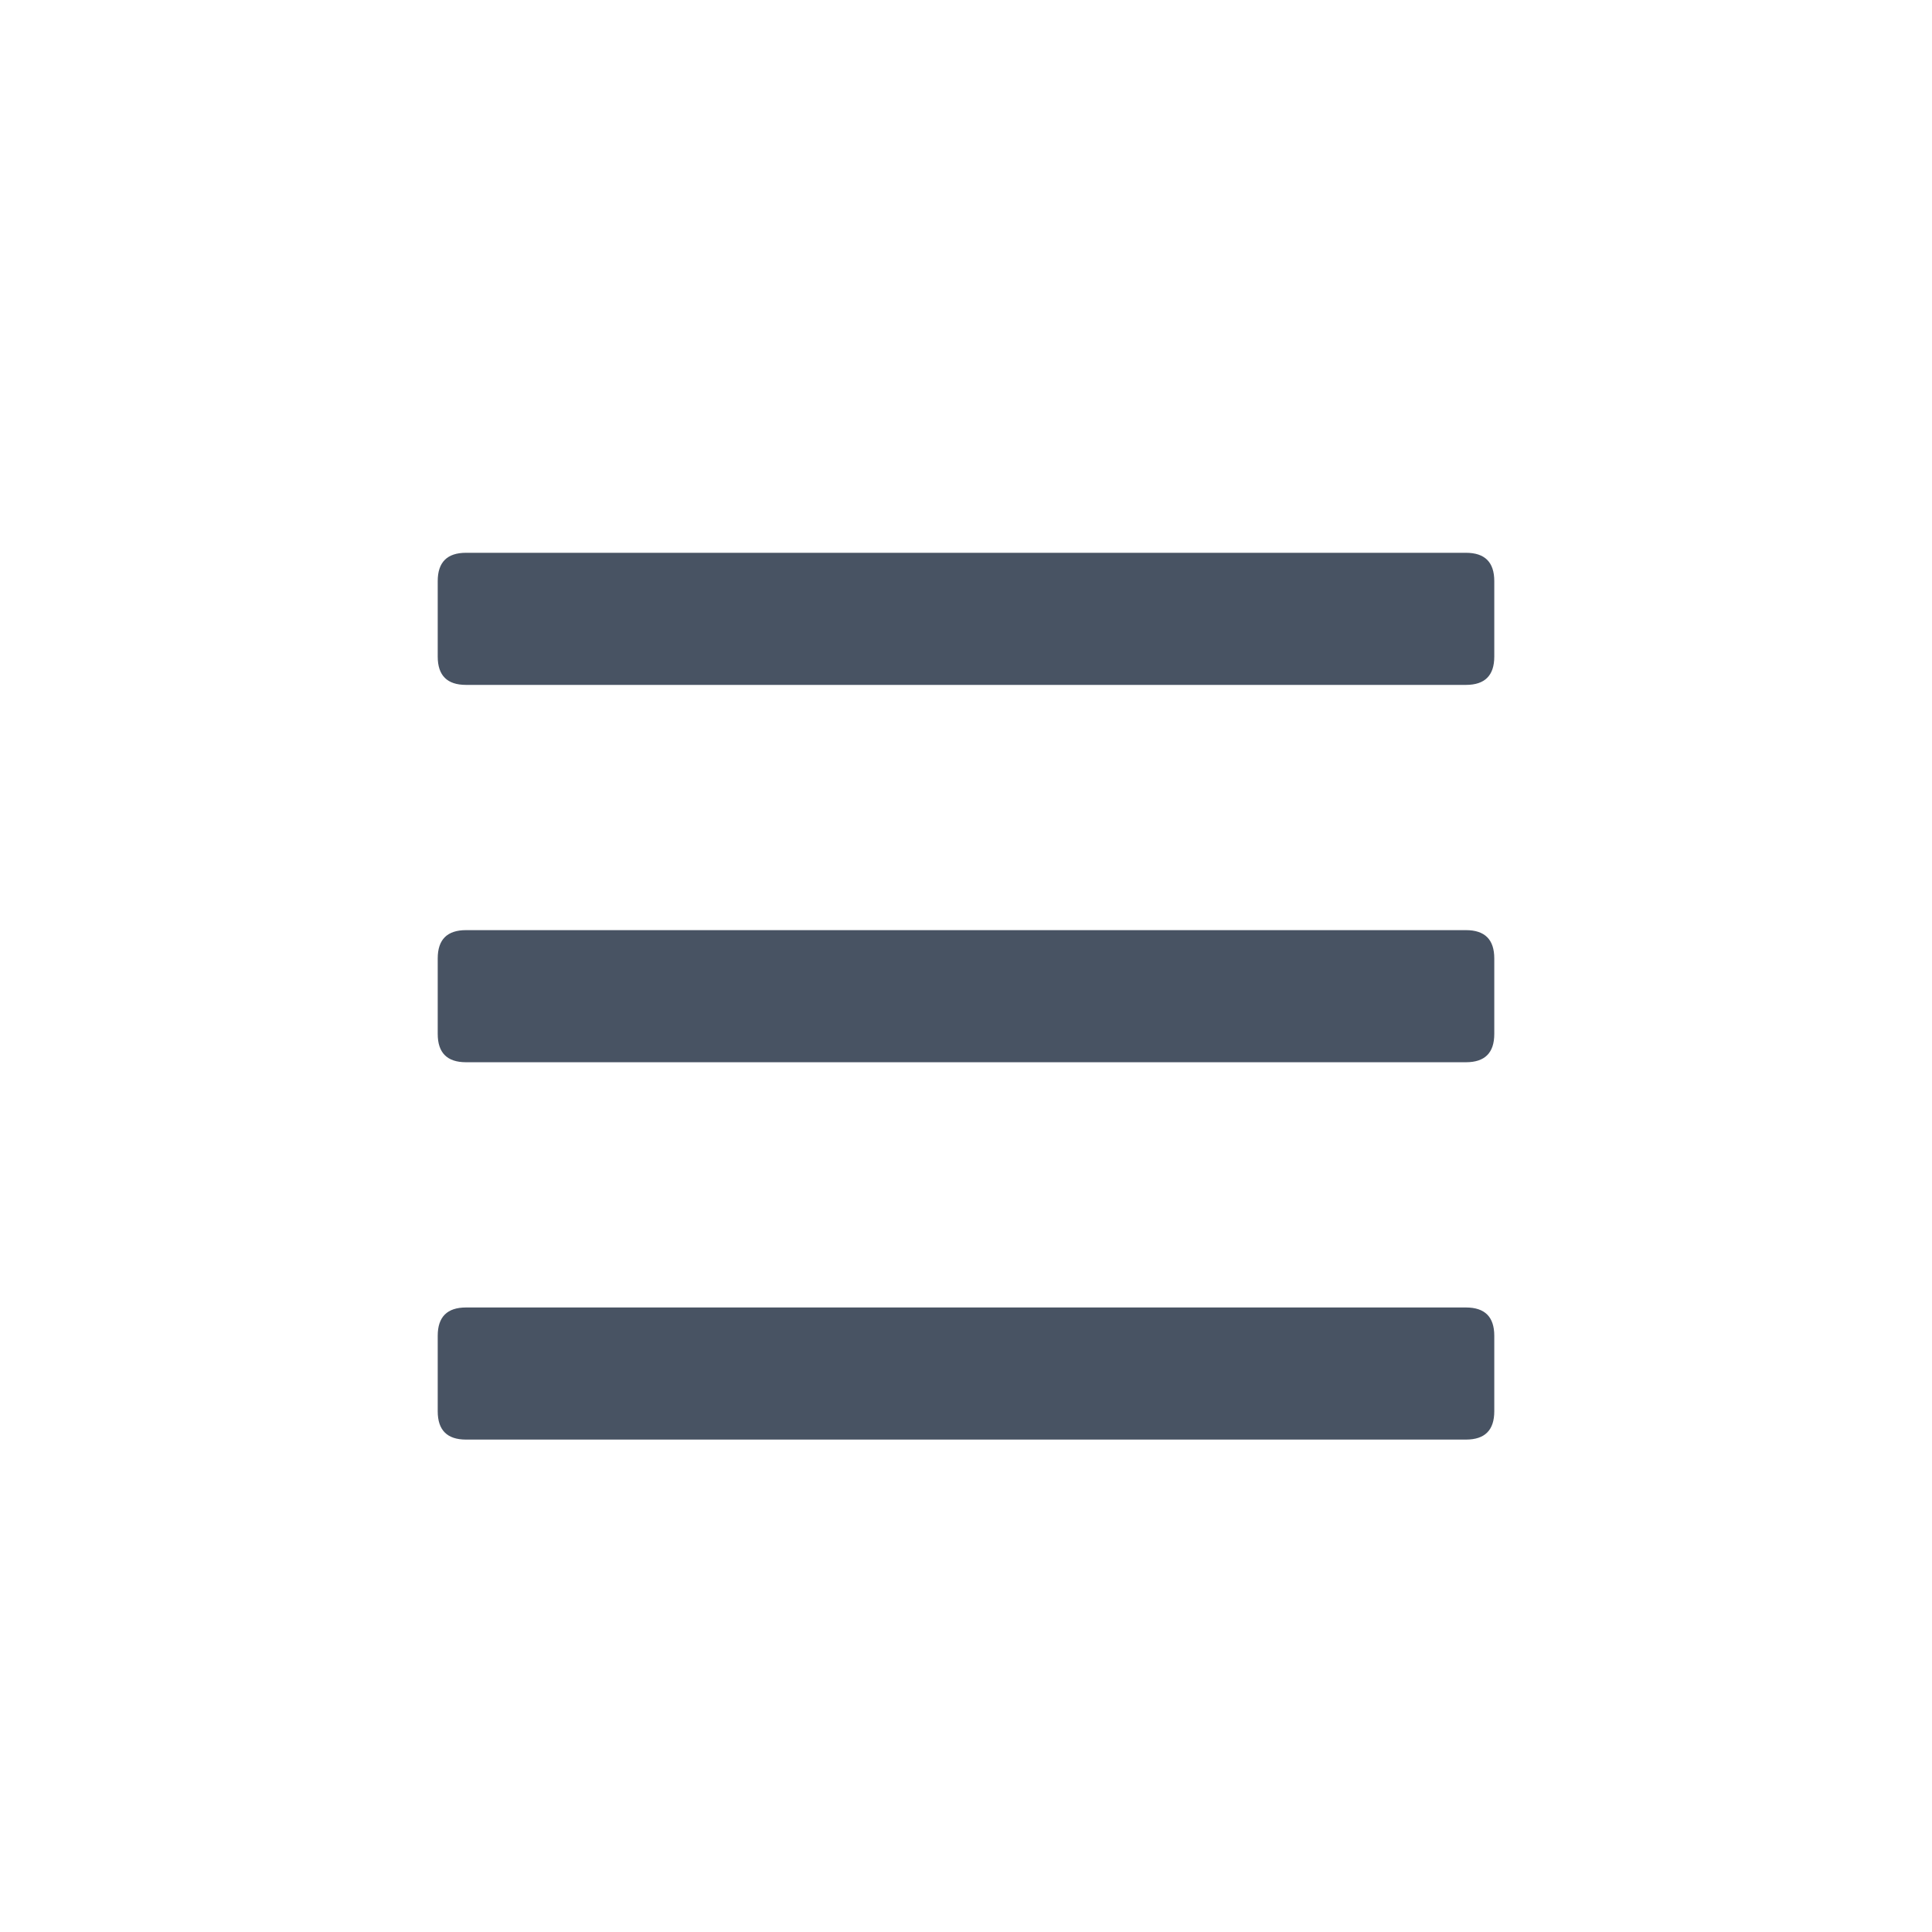
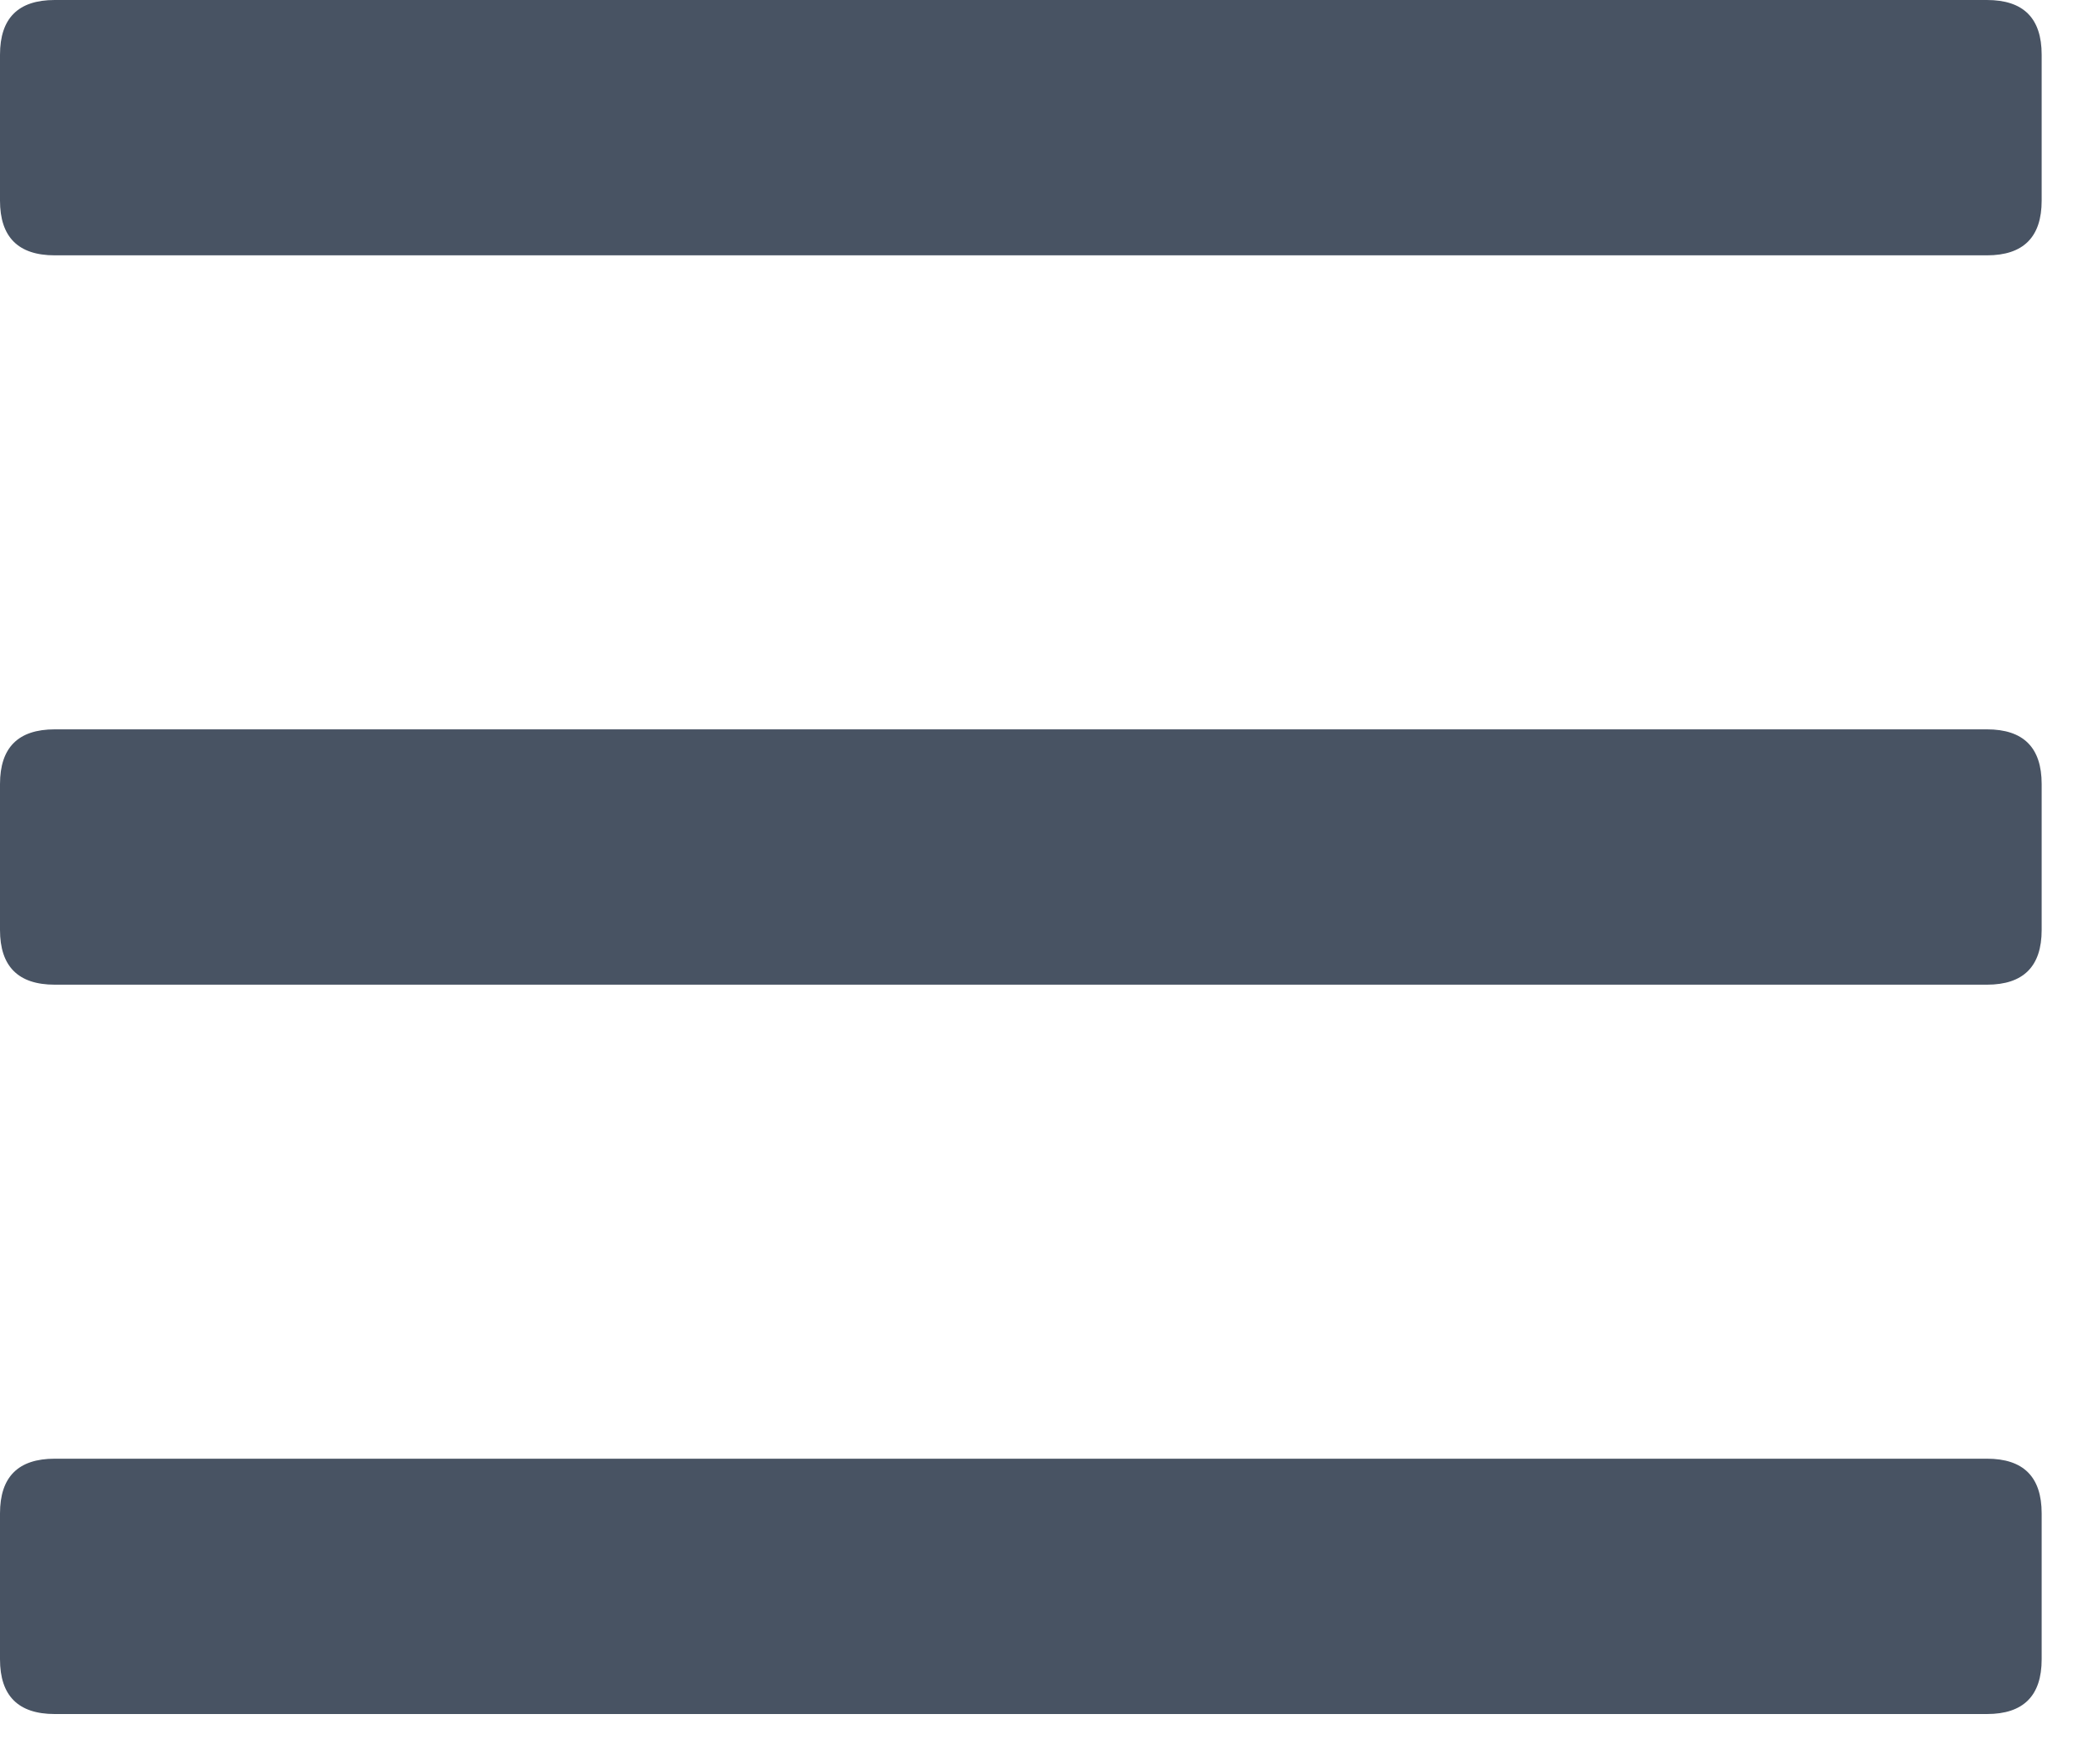
- <svg xmlns="http://www.w3.org/2000/svg" width="32" height="32" viewBox="0 0 32 32" fill="none">
-   <path d="M24.281 11.344H7.719C7.406 11.344 7.25 11.188 7.25 10.875V9.625C7.25 9.312 7.406 9.156 7.719 9.156H24.281C24.594 9.156 24.75 9.312 24.75 9.625V10.875C24.75 11.188 24.594 11.344 24.281 11.344ZM24.281 17.594H7.719C7.406 17.594 7.25 17.438 7.25 17.125V15.875C7.25 15.562 7.406 15.406 7.719 15.406H24.281C24.594 15.406 24.75 15.562 24.75 15.875V17.125C24.75 17.438 24.594 17.594 24.281 17.594ZM24.281 23.844H7.719C7.406 23.844 7.25 23.688 7.25 23.375V22.125C7.25 21.812 7.406 21.656 7.719 21.656H24.281C24.594 21.656 24.75 21.812 24.75 22.125V23.375C24.75 23.688 24.594 23.844 24.281 23.844Z" fill="#485363" />
+ <svg xmlns="http://www.w3.org/2000/svg" width="18" height="15" viewBox="0 0 18 15" fill="none">
+   <path d="M17.031 2.188H0.469C0.156 2.188 0 2.031 0 1.719V0.469C0 0.156 0.156 0 0.469 0H17.031C17.344 0 17.5 0.156 17.5 0.469V1.719C17.5 2.031 17.344 2.188 17.031 2.188ZM17.031 8.438H0.469C0.156 8.438 0 8.281 0 7.969V6.719C0 6.406 0.156 6.25 0.469 6.25H17.031C17.344 6.25 17.5 6.406 17.5 6.719V7.969C17.5 8.281 17.344 8.438 17.031 8.438ZM17.031 14.688H0.469C0.156 14.688 0 14.531 0 14.219V12.969C0 12.656 0.156 12.5 0.469 12.5H17.031C17.344 12.5 17.5 12.656 17.5 12.969V14.219C17.5 14.531 17.344 14.688 17.031 14.688Z" fill="#485363" />
</svg>
